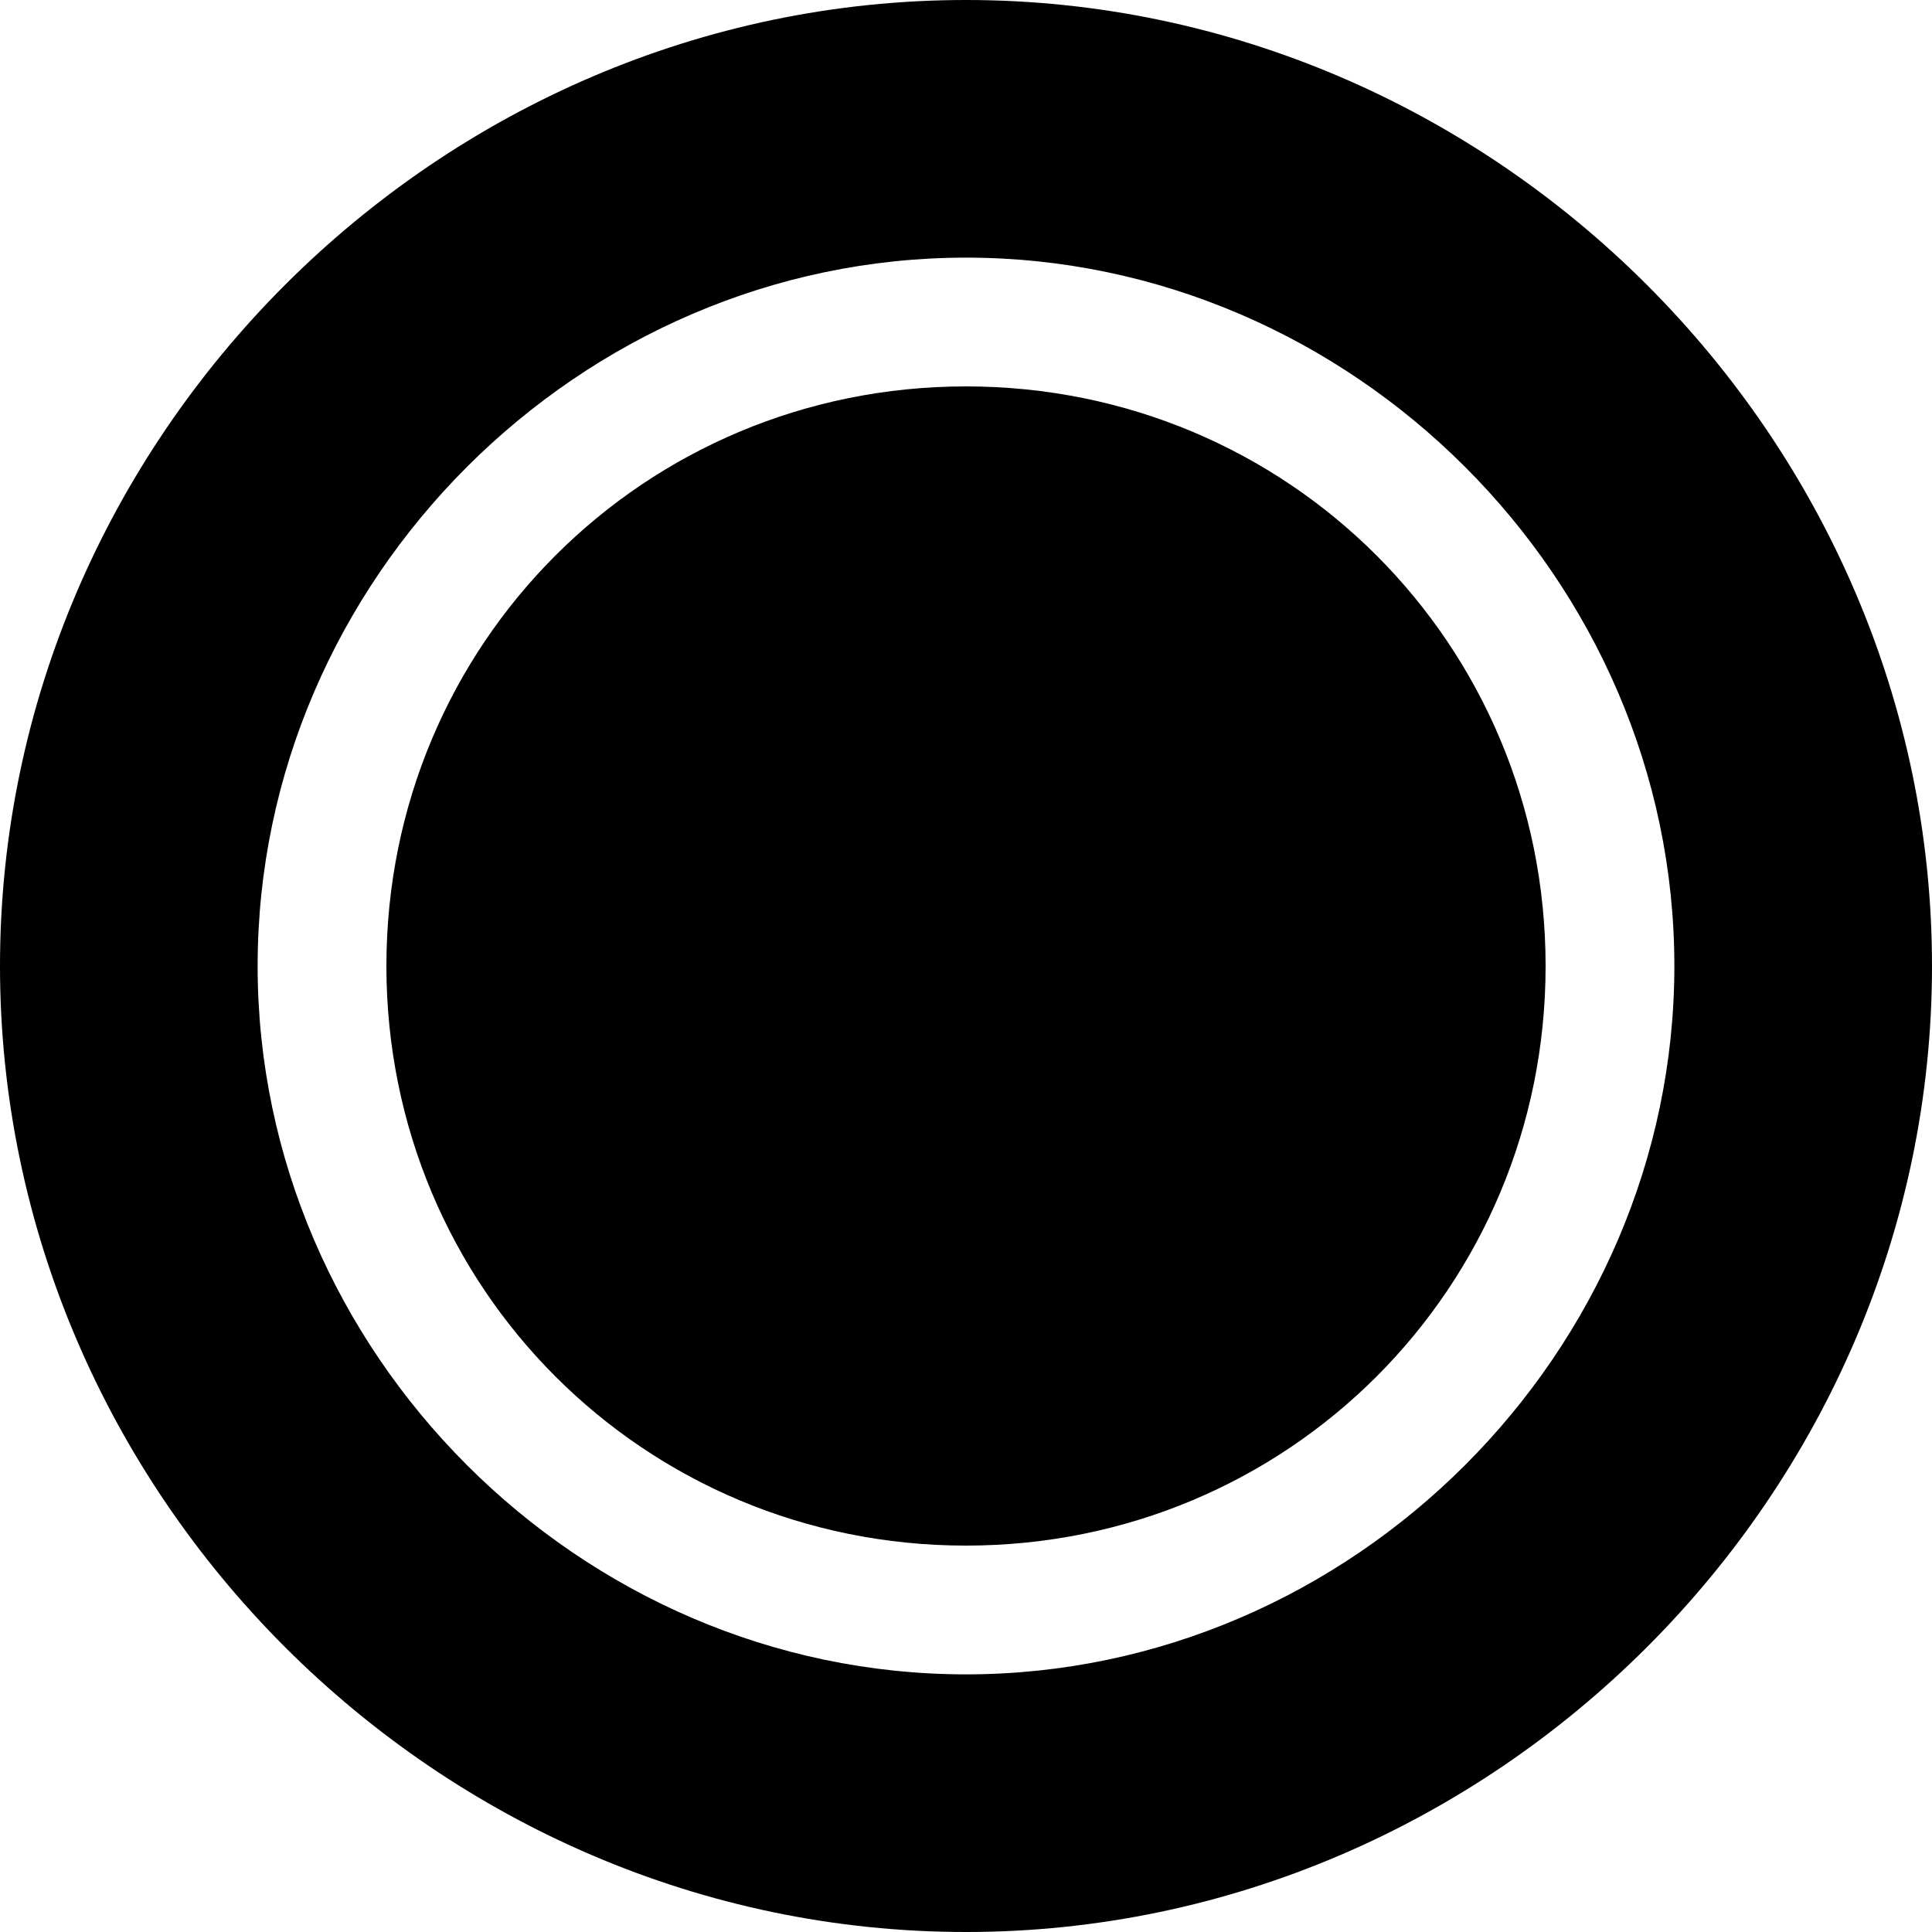
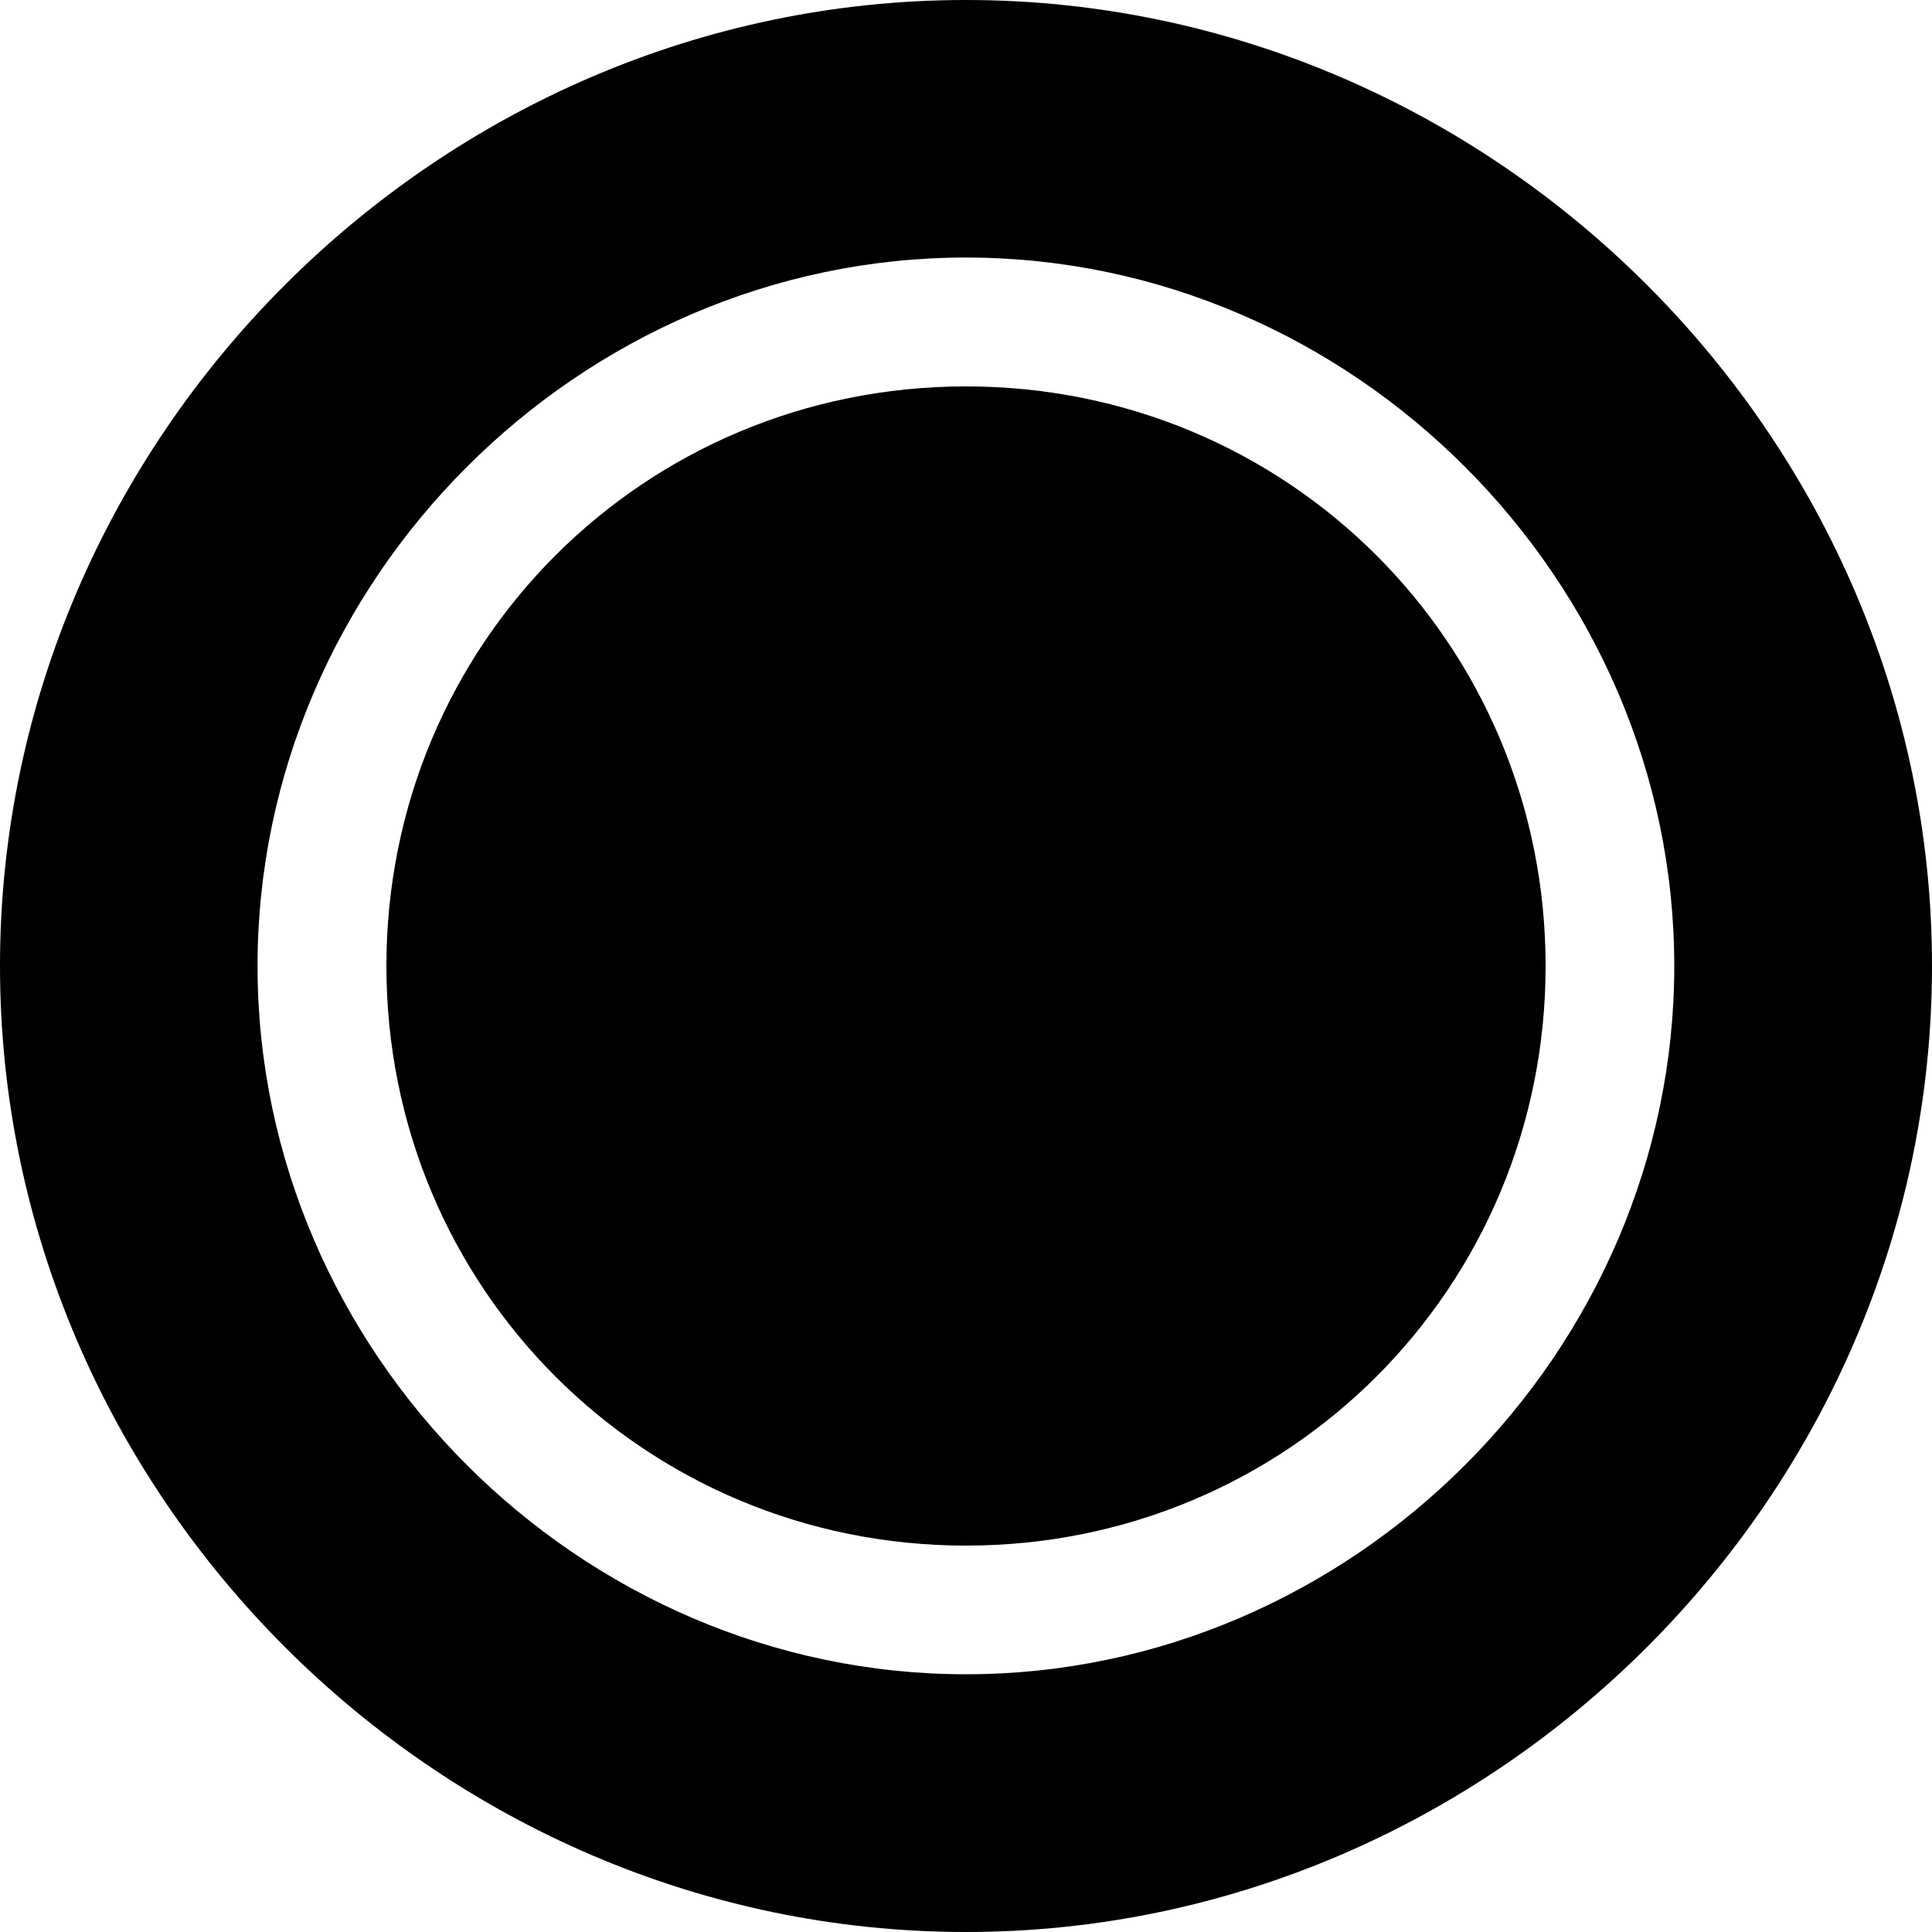
- <svg xmlns="http://www.w3.org/2000/svg" version="1.1" id="marker" x="0px" y="0px" width="20px" height="20px" viewBox="204.31 204.308 20 20" enable-background="new 204.31 204.308 20 20" xml:space="preserve">
-   <path d="M214.31,208.308c-3.333,0-6,2.667-6,6s2.667,6,6,6s6-2.667,6-6S217.643,208.308,214.31,208.308z" />
-   <path d="M214.31,204.308c-5.467,0-10,4.533-10,10s4.533,10,10,10s10-4.533,10-10S219.776,204.308,214.31,204.308z M214.31,221.641  c-4,0-7.333-3.333-7.333-7.333s3.333-7.333,7.333-7.333s7.333,3.333,7.333,7.333S218.31,221.641,214.31,221.641z" />
+ <svg xmlns="http://www.w3.org/2000/svg" version="1.1" id="marker" x="0px" y="0px" width="20px" height="20px" viewBox="0 0 20 20" enable-background="new 0 0 20 20" xml:space="preserve">
+   <path d="M10,4c-3.334,0-6,2.666-6,6c0,3.332,2.666,6,6,6c3.332,0,6-2.668,6-6C16,6.666,13.332,4,10,4z" />
+   <path d="M10,0C4.532,0,0,4.532,0,10c0,5.467,4.532,10,10,10c5.467,0,10-4.533,10-10C20,4.532,15.465,0,10,0z M10,17.332  C6,17.332,2.666,14,2.666,10S6,2.666,10,2.666S17.332,6,17.332,10S14,17.332,10,17.332z" />
</svg>
